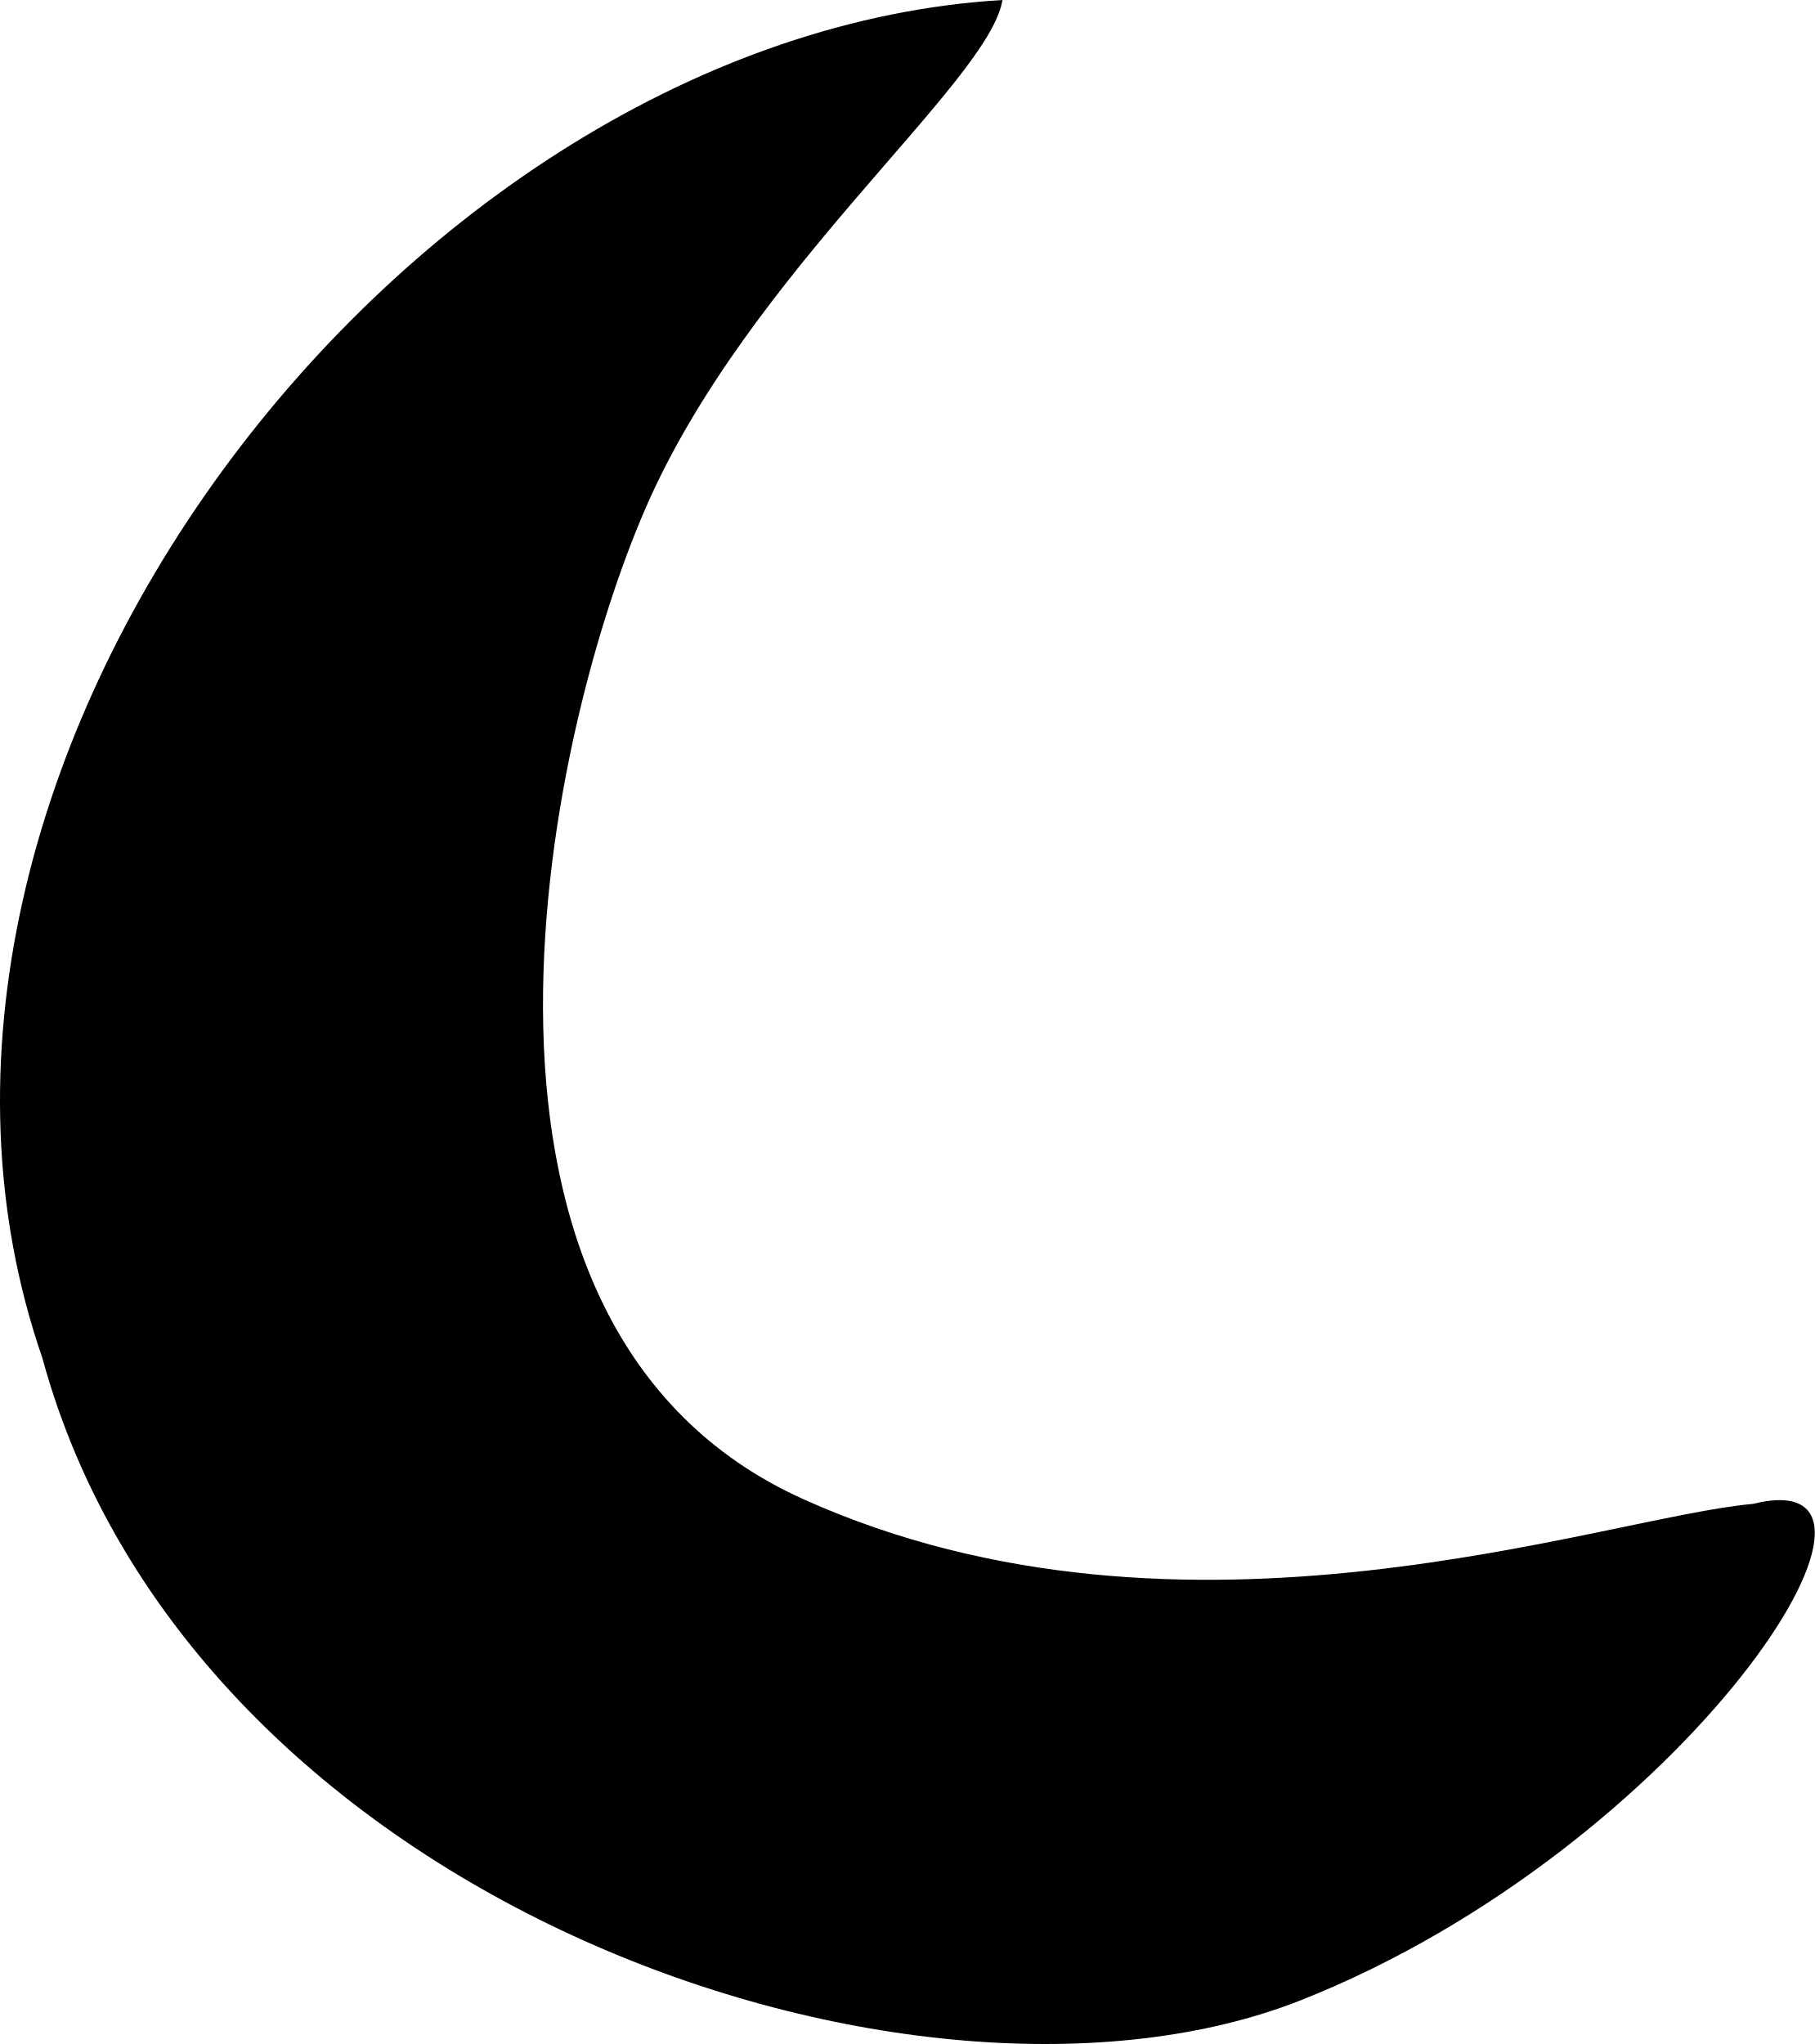
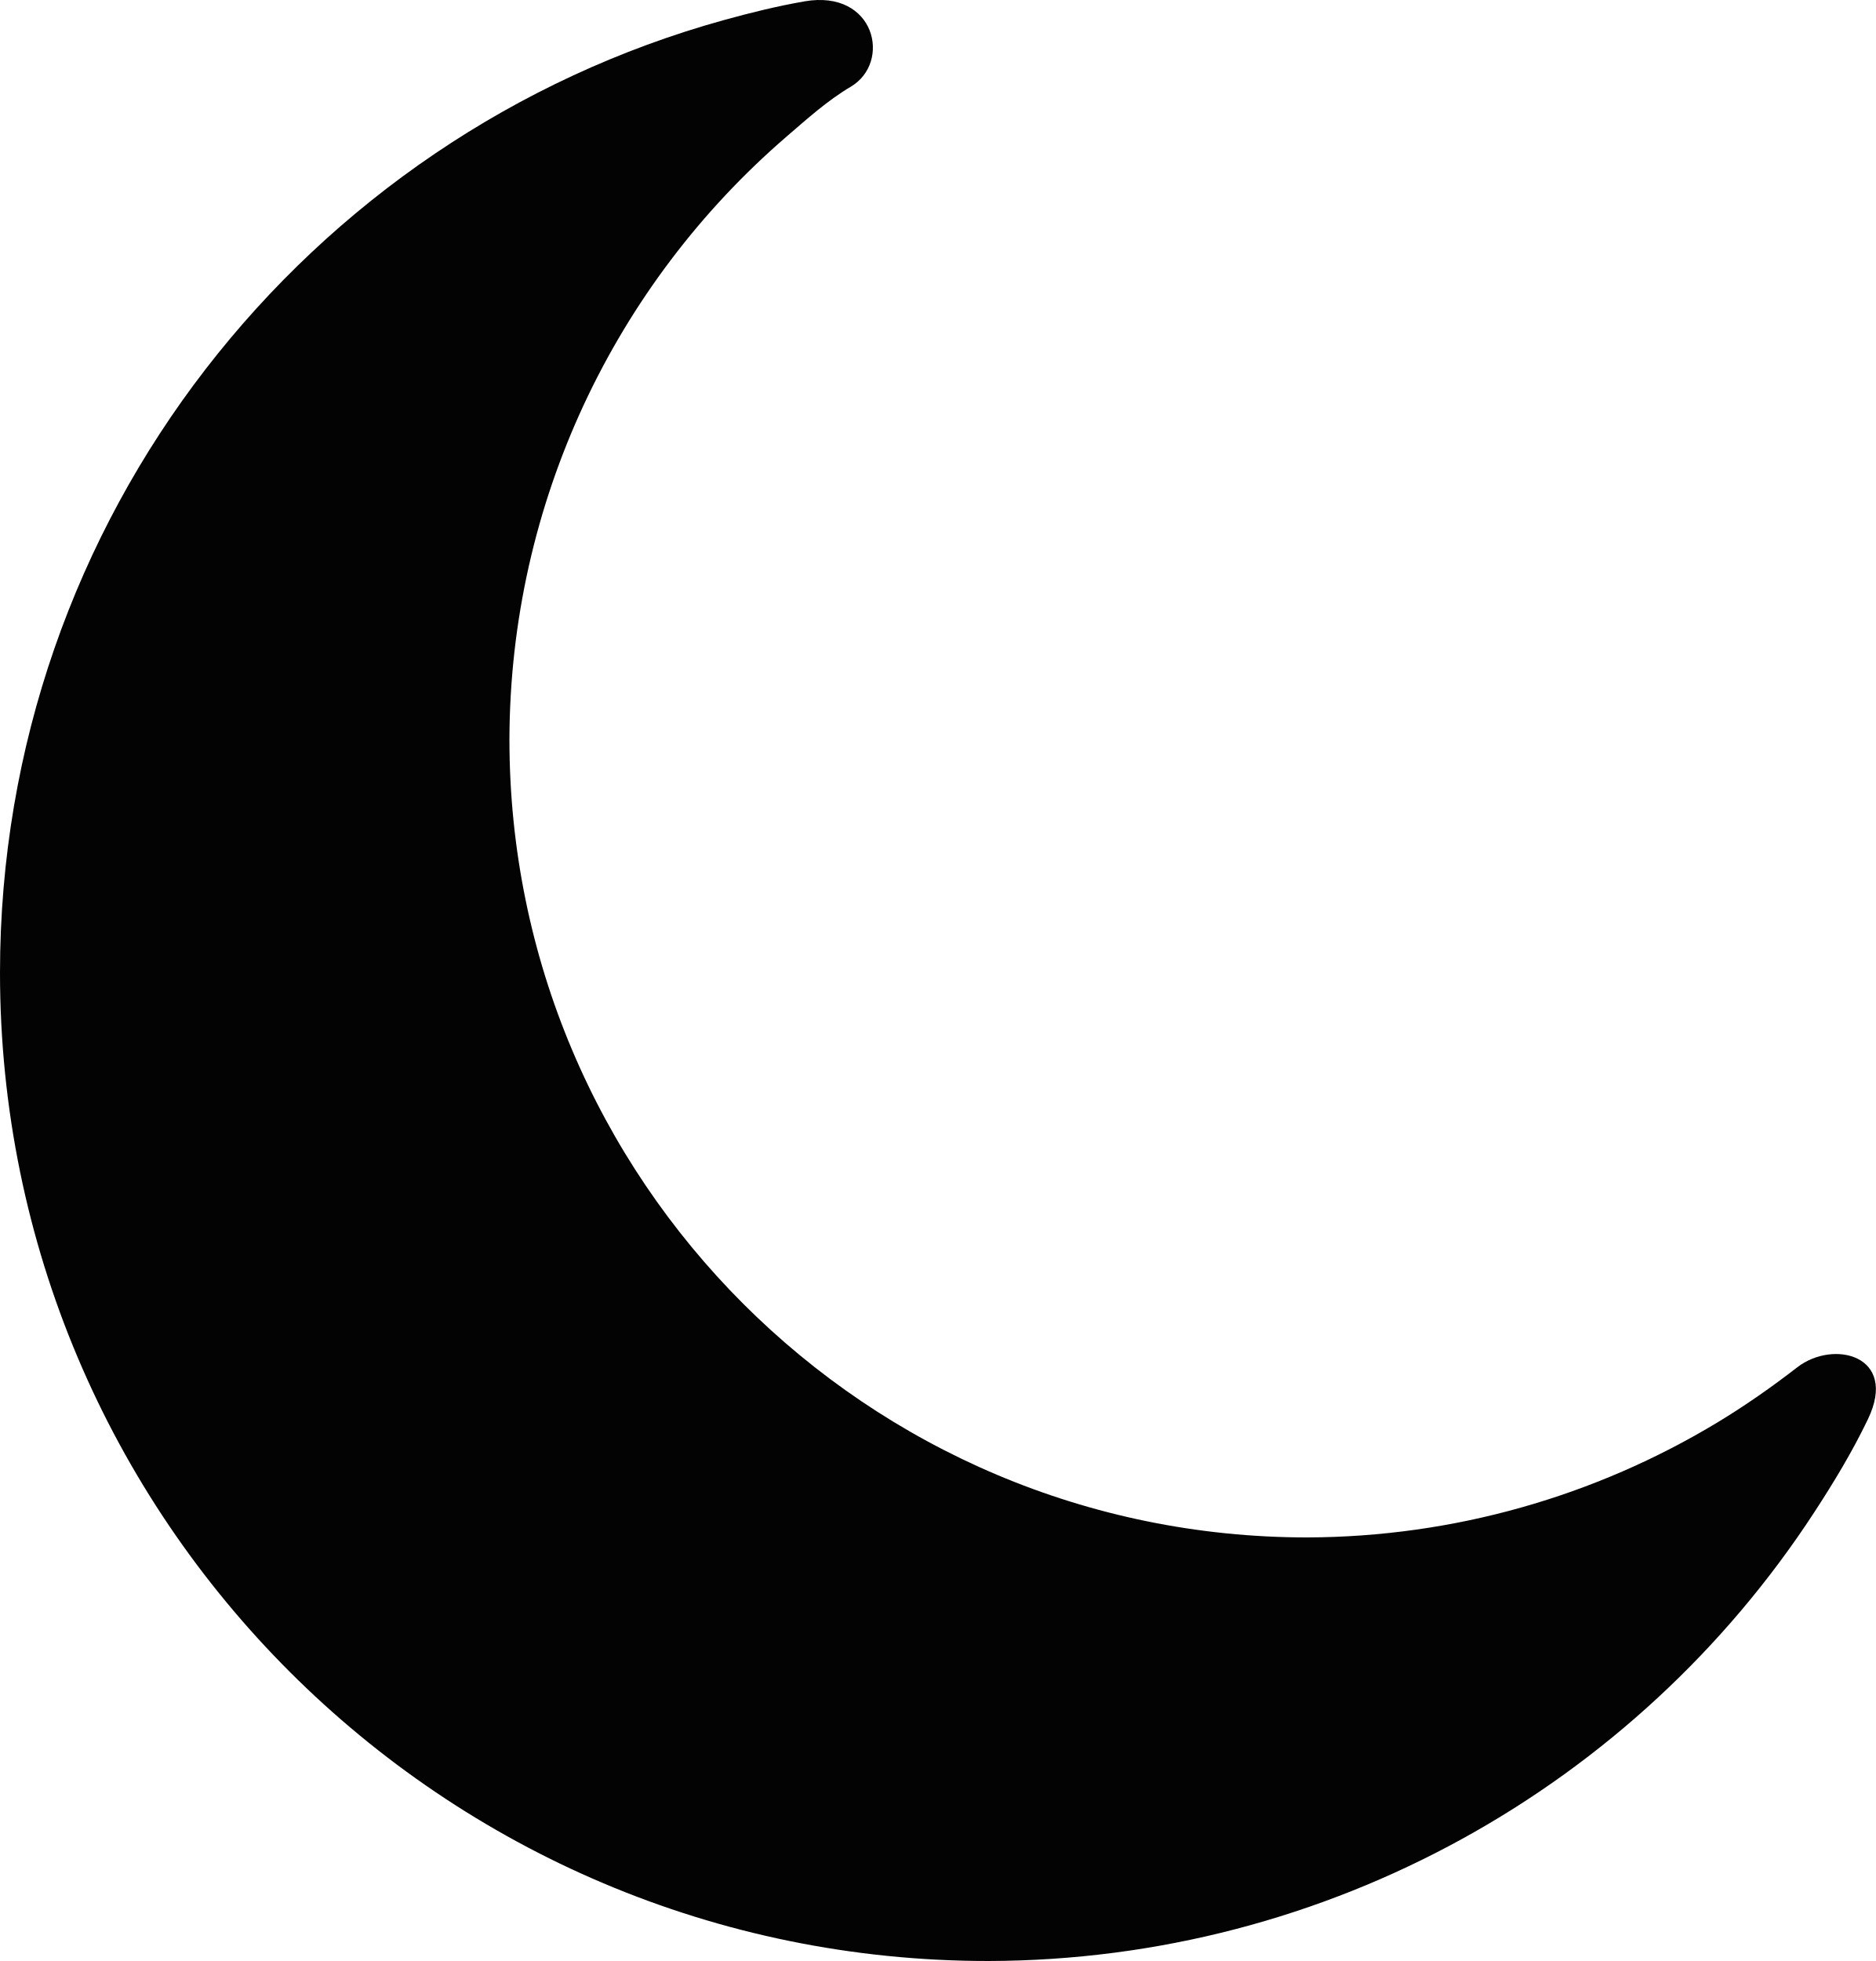
- <svg xmlns="http://www.w3.org/2000/svg" width="40.794mm" height="45.944mm" viewBox="0 0 40.794 45.944" version="1.1" id="svg1">
+ <svg xmlns="http://www.w3.org/2000/svg" width="40.432mm" height="42.26mm" viewBox="0 0 40.432 42.26" version="1.1" id="svg1" xml:space="preserve">
  <defs id="defs1" />
-   <path id="path33" style="display:inline;fill:#000000;fill-opacity:1;stroke-width:0.256" d="M 14.514,11.416 C 16.817,6.121 22.233,1.857 22.534,-3.1676858e-6 9.099,0.8 -3.625,17.281 0.95,30.518 c 3.345,12.283 19.7,17.852 28.307,14.436 8.608,-3.416 14.308,-12.187 10.144,-11.15 -3.328,0.289 -12.76,3.753 -21.334,-0.102 -8.574,-3.854 -5.856,-16.99 -3.553,-22.285 z" />
+   <path id="path65" style="display:none;fill:#000000;fill-opacity:1;stroke-width:0.265" d="M 55.048,8.917 A 24.696,24.696 0 0 0 30.352,33.612 24.696,24.696 0 0 0 55.048,58.308 24.696,24.696 0 0 0 79.744,33.612 24.696,24.696 0 0 0 55.048,8.917 Z m 0,6.879 a 17.817,17.817 0 0 1 8.923,2.397 L 39.571,42.419 a 17.817,17.817 0 0 1 -2.34,-8.807 17.817,17.817 0 0 1 17.816,-17.816 z m 15.469,8.991 a 17.817,17.817 0 0 1 2.348,8.825 17.817,17.817 0 0 1 -17.817,17.816 17.817,17.817 0 0 1 -8.938,-2.408 z" />
+   <circle style="font-variation-settings:normal;display:none;vector-effect:none;fill:#e20000;fill-opacity:0.987;stroke-width:0.341;stroke-linecap:butt;stroke-linejoin:miter;stroke-miterlimit:4;stroke-dasharray:none;stroke-dashoffset:0;stroke-opacity:1;-inkscape-stroke:none" id="circle38" cx="21.145" cy="20.414" r="21.299" />
+   <path id="path39" style="font-variation-settings:normal;display:none;vector-effect:none;fill:#000000;fill-opacity:0.987;stroke-width:0.341;stroke-linecap:butt;stroke-linejoin:miter;stroke-miterlimit:4;stroke-dasharray:none;stroke-dashoffset:0;stroke-opacity:1;-inkscape-stroke:none" d="M 21.299,-0.337 A 21.299,21.299 0 0 0 1.4663869e-6,20.962 21.299,21.299 0 0 0 21.299,42.26 a 21.299,21.299 0 0 0 20.593,-16.021 17.198,17.198 0 0 1 -13.714,6.893 17.198,17.198 0 0 1 -17.198,-17.198 17.198,17.198 0 0 1 11.618,-16.227 21.299,21.299 0 0 0 -1.299,-0.044 z" />
+   <path id="path38" style="font-variation-settings:normal;display:inline;vector-effect:none;fill:#000000;fill-opacity:0.987;stroke-width:0.341;stroke-linecap:butt;stroke-linejoin:miter;stroke-miterlimit:4;stroke-dasharray:none;stroke-dashoffset:0;stroke-opacity:1;-inkscape-stroke:none" d="m 17.342,0.029 c -0.588,0.102 -1.165,0.245 -1.734,0.402 C 6.608,2.921 1.4663869e-6,11.17 1.4663869e-6,20.961 c 0,11.763 9.536,21.299 21.299,21.299 7.335,-0.014 13.96,-3.775 17.803,-9.667 0.421,-0.645 0.823,-1.309 1.159,-2.01 0.658,-1.372 -0.739,-1.724 -1.523,-1.118 -0.554,0.429 -1.128,0.83 -1.725,1.191 -2.633,1.589 -5.679,2.466 -8.835,2.476 -9.498,0 -17.198,-7.7 -17.198,-17.198 0.012,-5.098 2.27,-9.801 5.976,-12.993 0.441,-0.38 0.878,-0.774 1.382,-1.073 0.885,-0.525 0.527,-2.102 -0.997,-1.839 z" />
+   <path id="rect49" style="display:none;fill:#000000;fill-opacity:1;stroke-width:0.265" d="m -13.172,9.719 c -9.211,-0.023 -10.342,0.245 -11.27,1.042 -2.104,1.714 -2.247,42.682 0,44.153 2.427,1.874 42.443,1.43 42.996,0 1.316,-1.306 1.029,-36.636 0,-37.555 l -5.193,-6.599 c -1.303,-0.498 -14.691,-1.012 -26.533,-1.042 z m 1.203,4.76 c 2.599,0.003 8.539,0.223 11.238,0.269 -0.151,3.994 -0.182,8.003 0.109,12.539 1.77,0.583 4.588,0.614 6.879,0 0.374,-4.36 0.354,-8.357 0.155,-12.381 3.814,0.105 3.502,0.031 3.73,0.089 0.529,0.651 0.768,13.543 0,14.255 -0.621,1.306 -25.468,0.617 -26.17,0 -0.35,-0.943 -0.643,-11.856 0,-14.255 0.743,-0.395 -1.641,-0.522 4.06,-0.515 z m 11.404,19.601 c 5.655,-0.002 10.26,0.138 10.706,0.559 1.324,1.235 1.004,16.742 0,17.445 -1.412,1.358 -24.778,1.639 -26.17,0 -0.655,-1.166 -1.196,-15.933 0,-17.445 0.847,-0.155 6.04,-0.555 15.464,-0.559 z" />
+   <path id="rect3" d="m 17.099,-30.051 c 1.497,-1.59 48.274,-1.6 50.006,0 1.732,1.732 1.732,48.142 0,50.006 -1.732,1.865 -48.406,1.468 -50.006,0 -1.6,-1.468 -1.497,-48.416 0,-50.006 z" style="display:none;fill:#000000;stroke-width:0.233" />
+   <path id="path28" style="display:none;fill:#000000;stroke-width:0.233" d="m 42.014,-31.247 c -12.098,0.001 -24.166,0.401 -24.915,1.196 -1.497,1.59 -1.6,48.538 0,50.006 1.6,1.468 48.274,1.865 50.006,0 1.732,-1.865 1.732,-48.274 0,-50.006 -0.866,-0.8 -12.994,-1.198 -25.091,-1.196 z m 14.474,11.897 c 1.166,-0.04 2.196,0.397 2.52,1.453 1.088,1.615 -14.727,28.709 -17.523,28.674 -2.528,0.141 -16.559,-14.402 -15.993,-15.651 0.132,-1.501 4.855,-1.555 6.547,-0.113 3.351,2.501 6.626,5.428 8.566,8.458 2.708,-5.987 10.945,-20.089 12.55,-21.409 0.867,-0.855 2.168,-1.373 3.334,-1.413 z" />
</svg>
